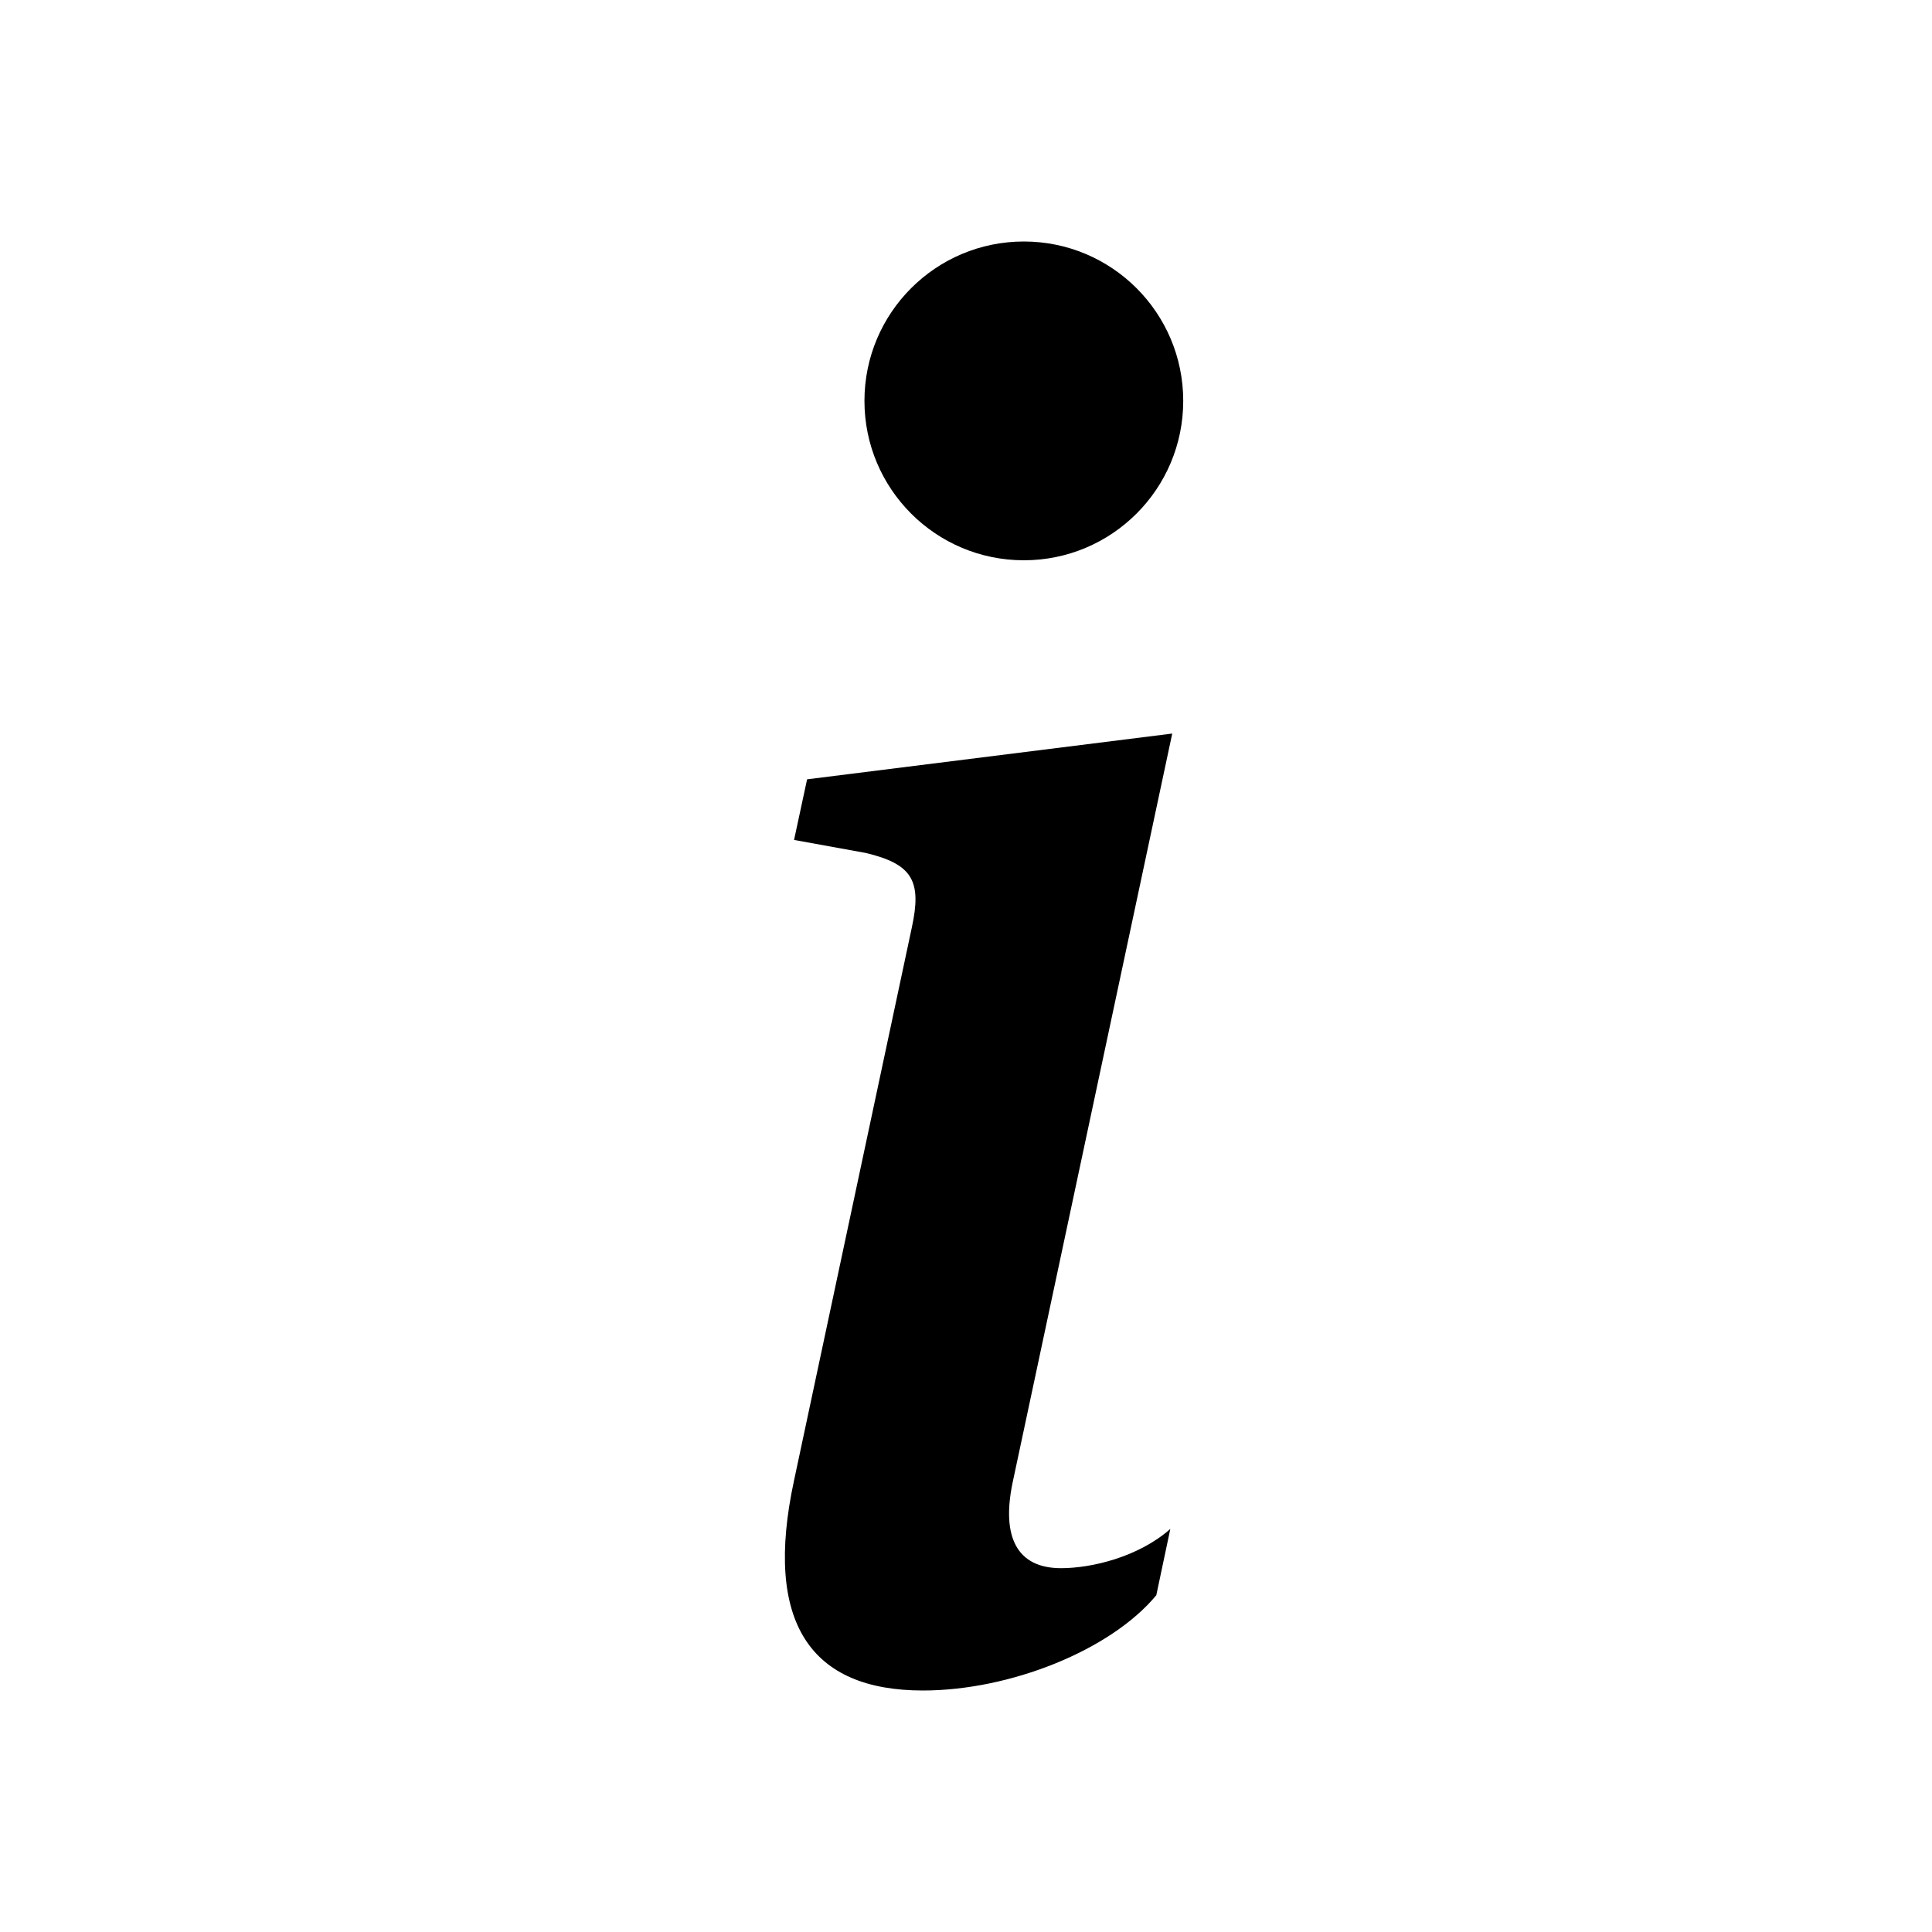
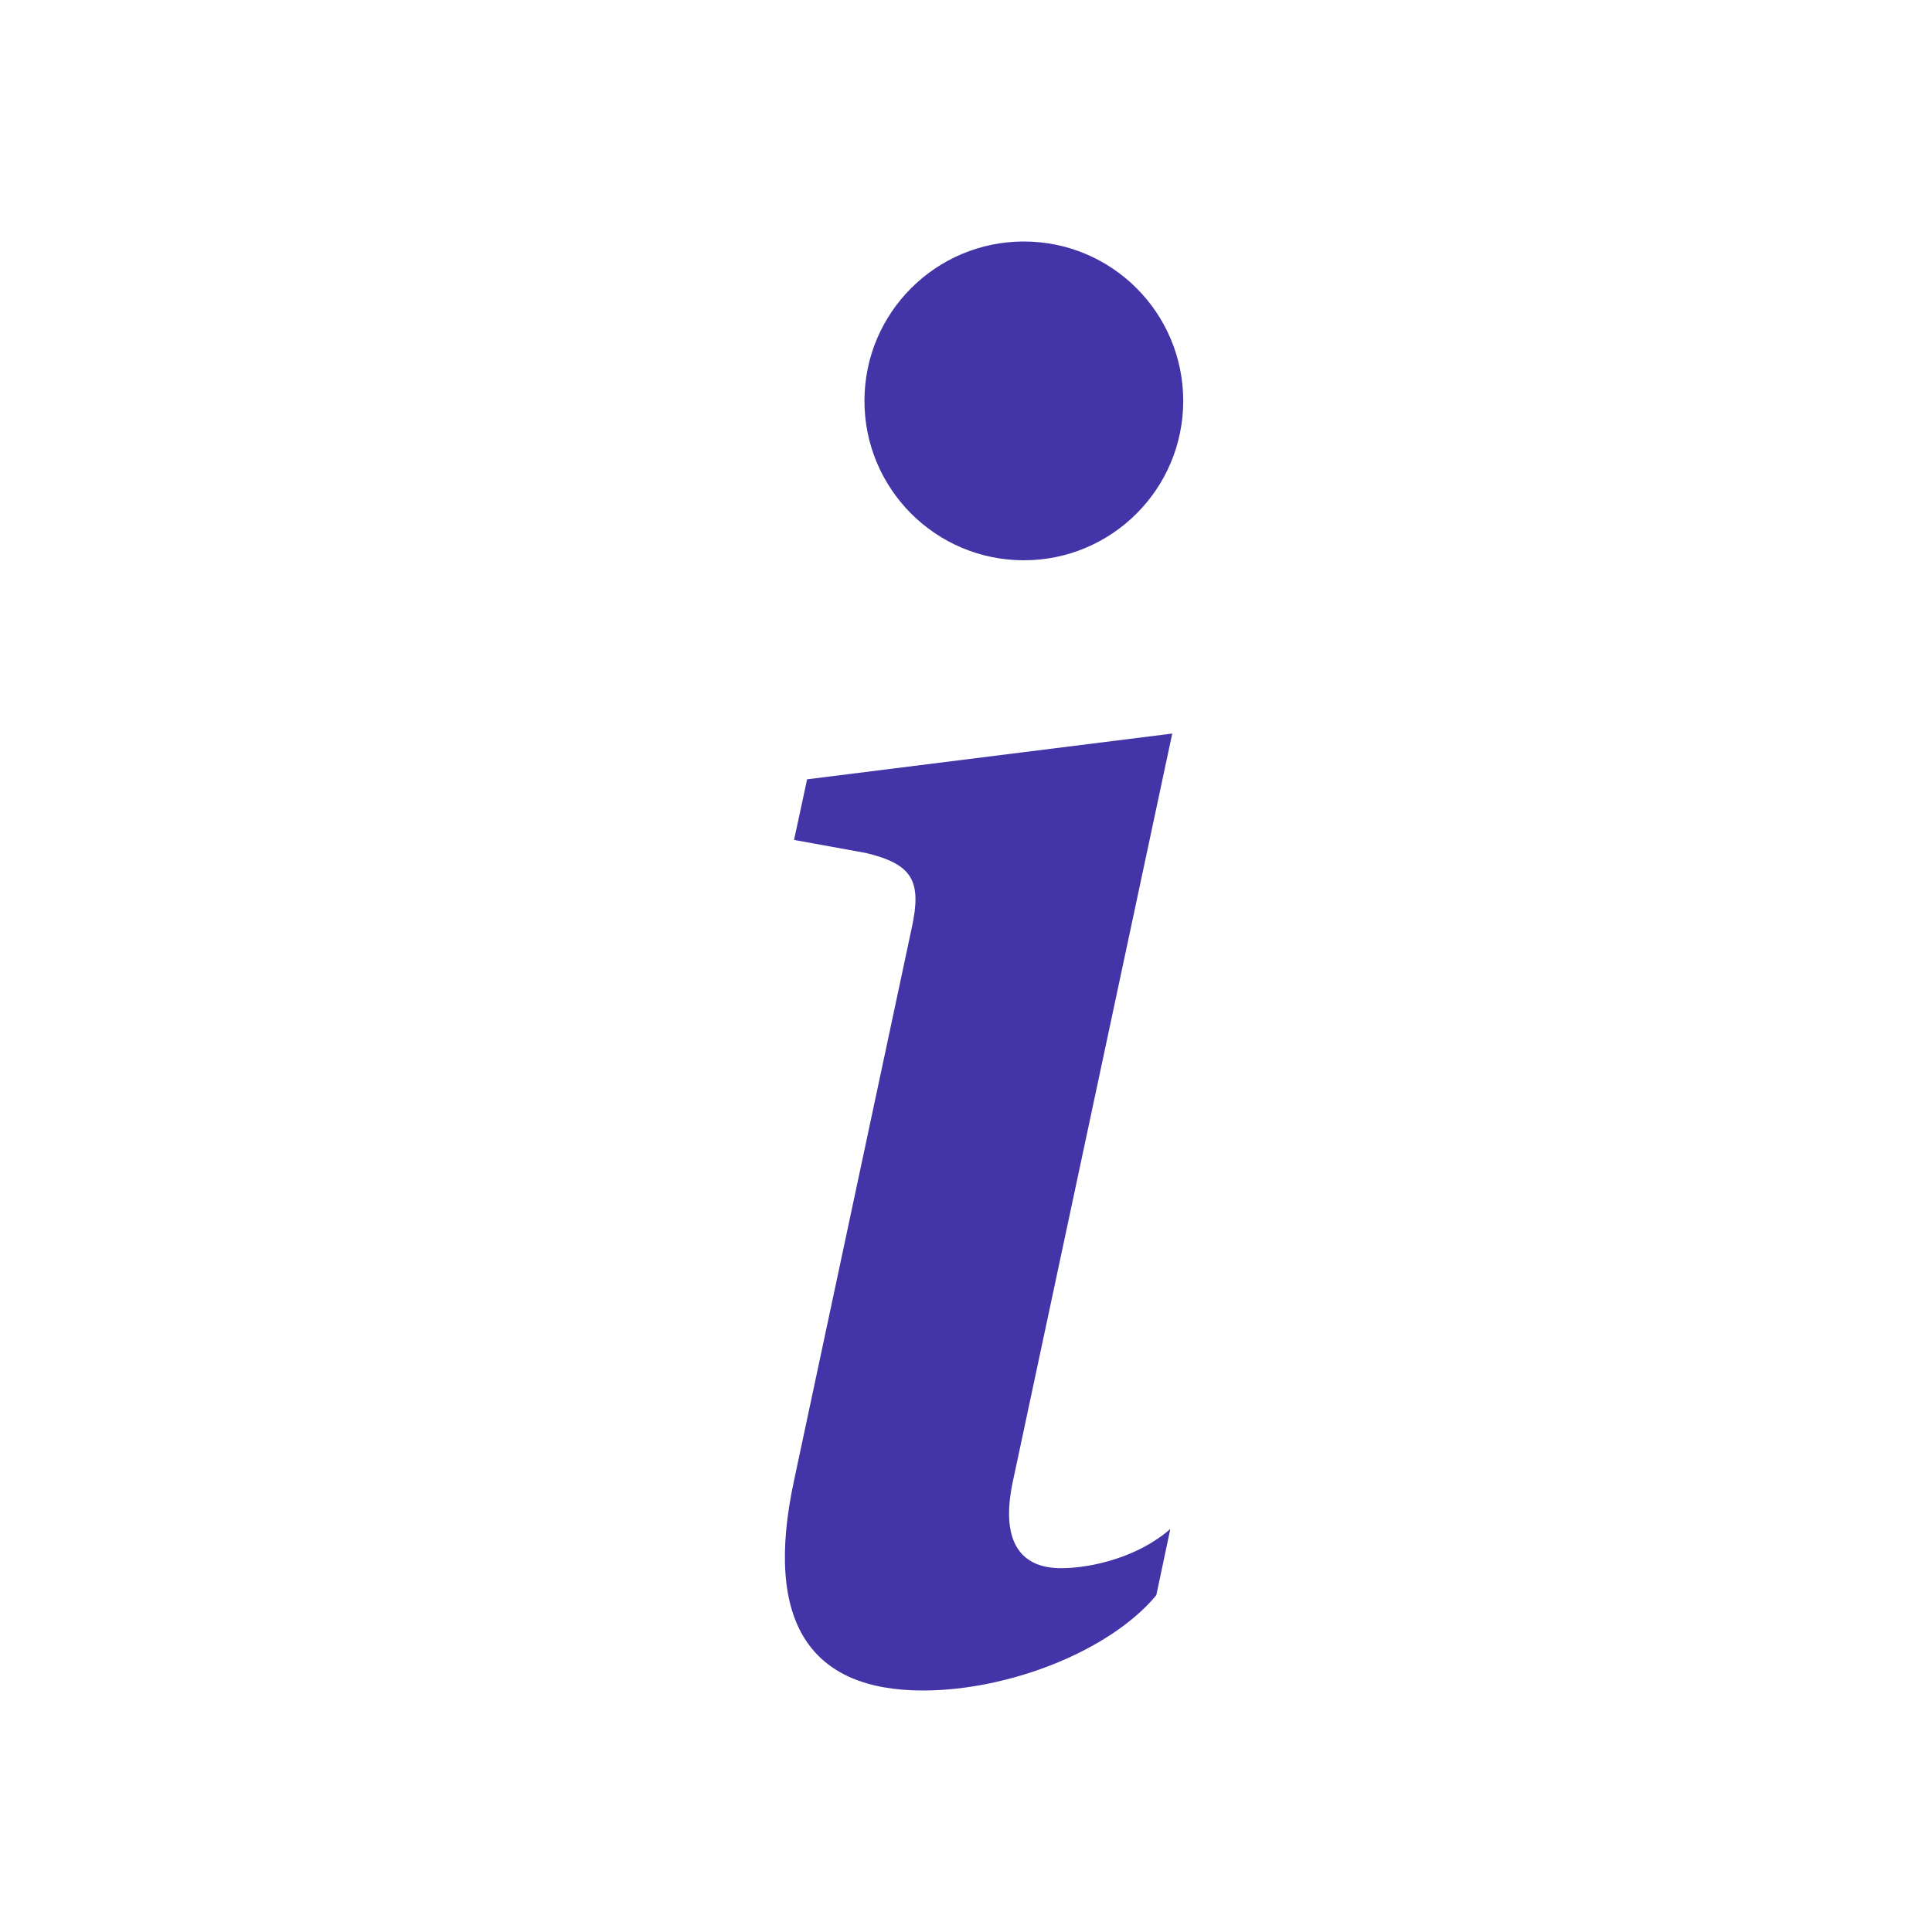
- <svg xmlns="http://www.w3.org/2000/svg" width="16" height="16" fill="currentColor" class="bi bi-info-lg" viewBox="0 0 16 16">
+ <svg xmlns="http://www.w3.org/2000/svg" width="16" height="16" fill="#4335a7" class="bi bi-info-lg" viewBox="0 0 16 16">
  <path d="m9.708 6.075-3.024.379-.108.502.595.108c.387.093.464.232.38.619l-.975 4.577c-.255 1.183.14 1.74 1.067 1.74.72 0 1.554-.332 1.933-.789l.116-.549c-.263.232-.65.325-.905.325-.363 0-.494-.255-.402-.704zm.091-2.755a1.32 1.32 0 1 1-2.64 0 1.32 1.32 0 0 1 2.64 0" />
</svg>
